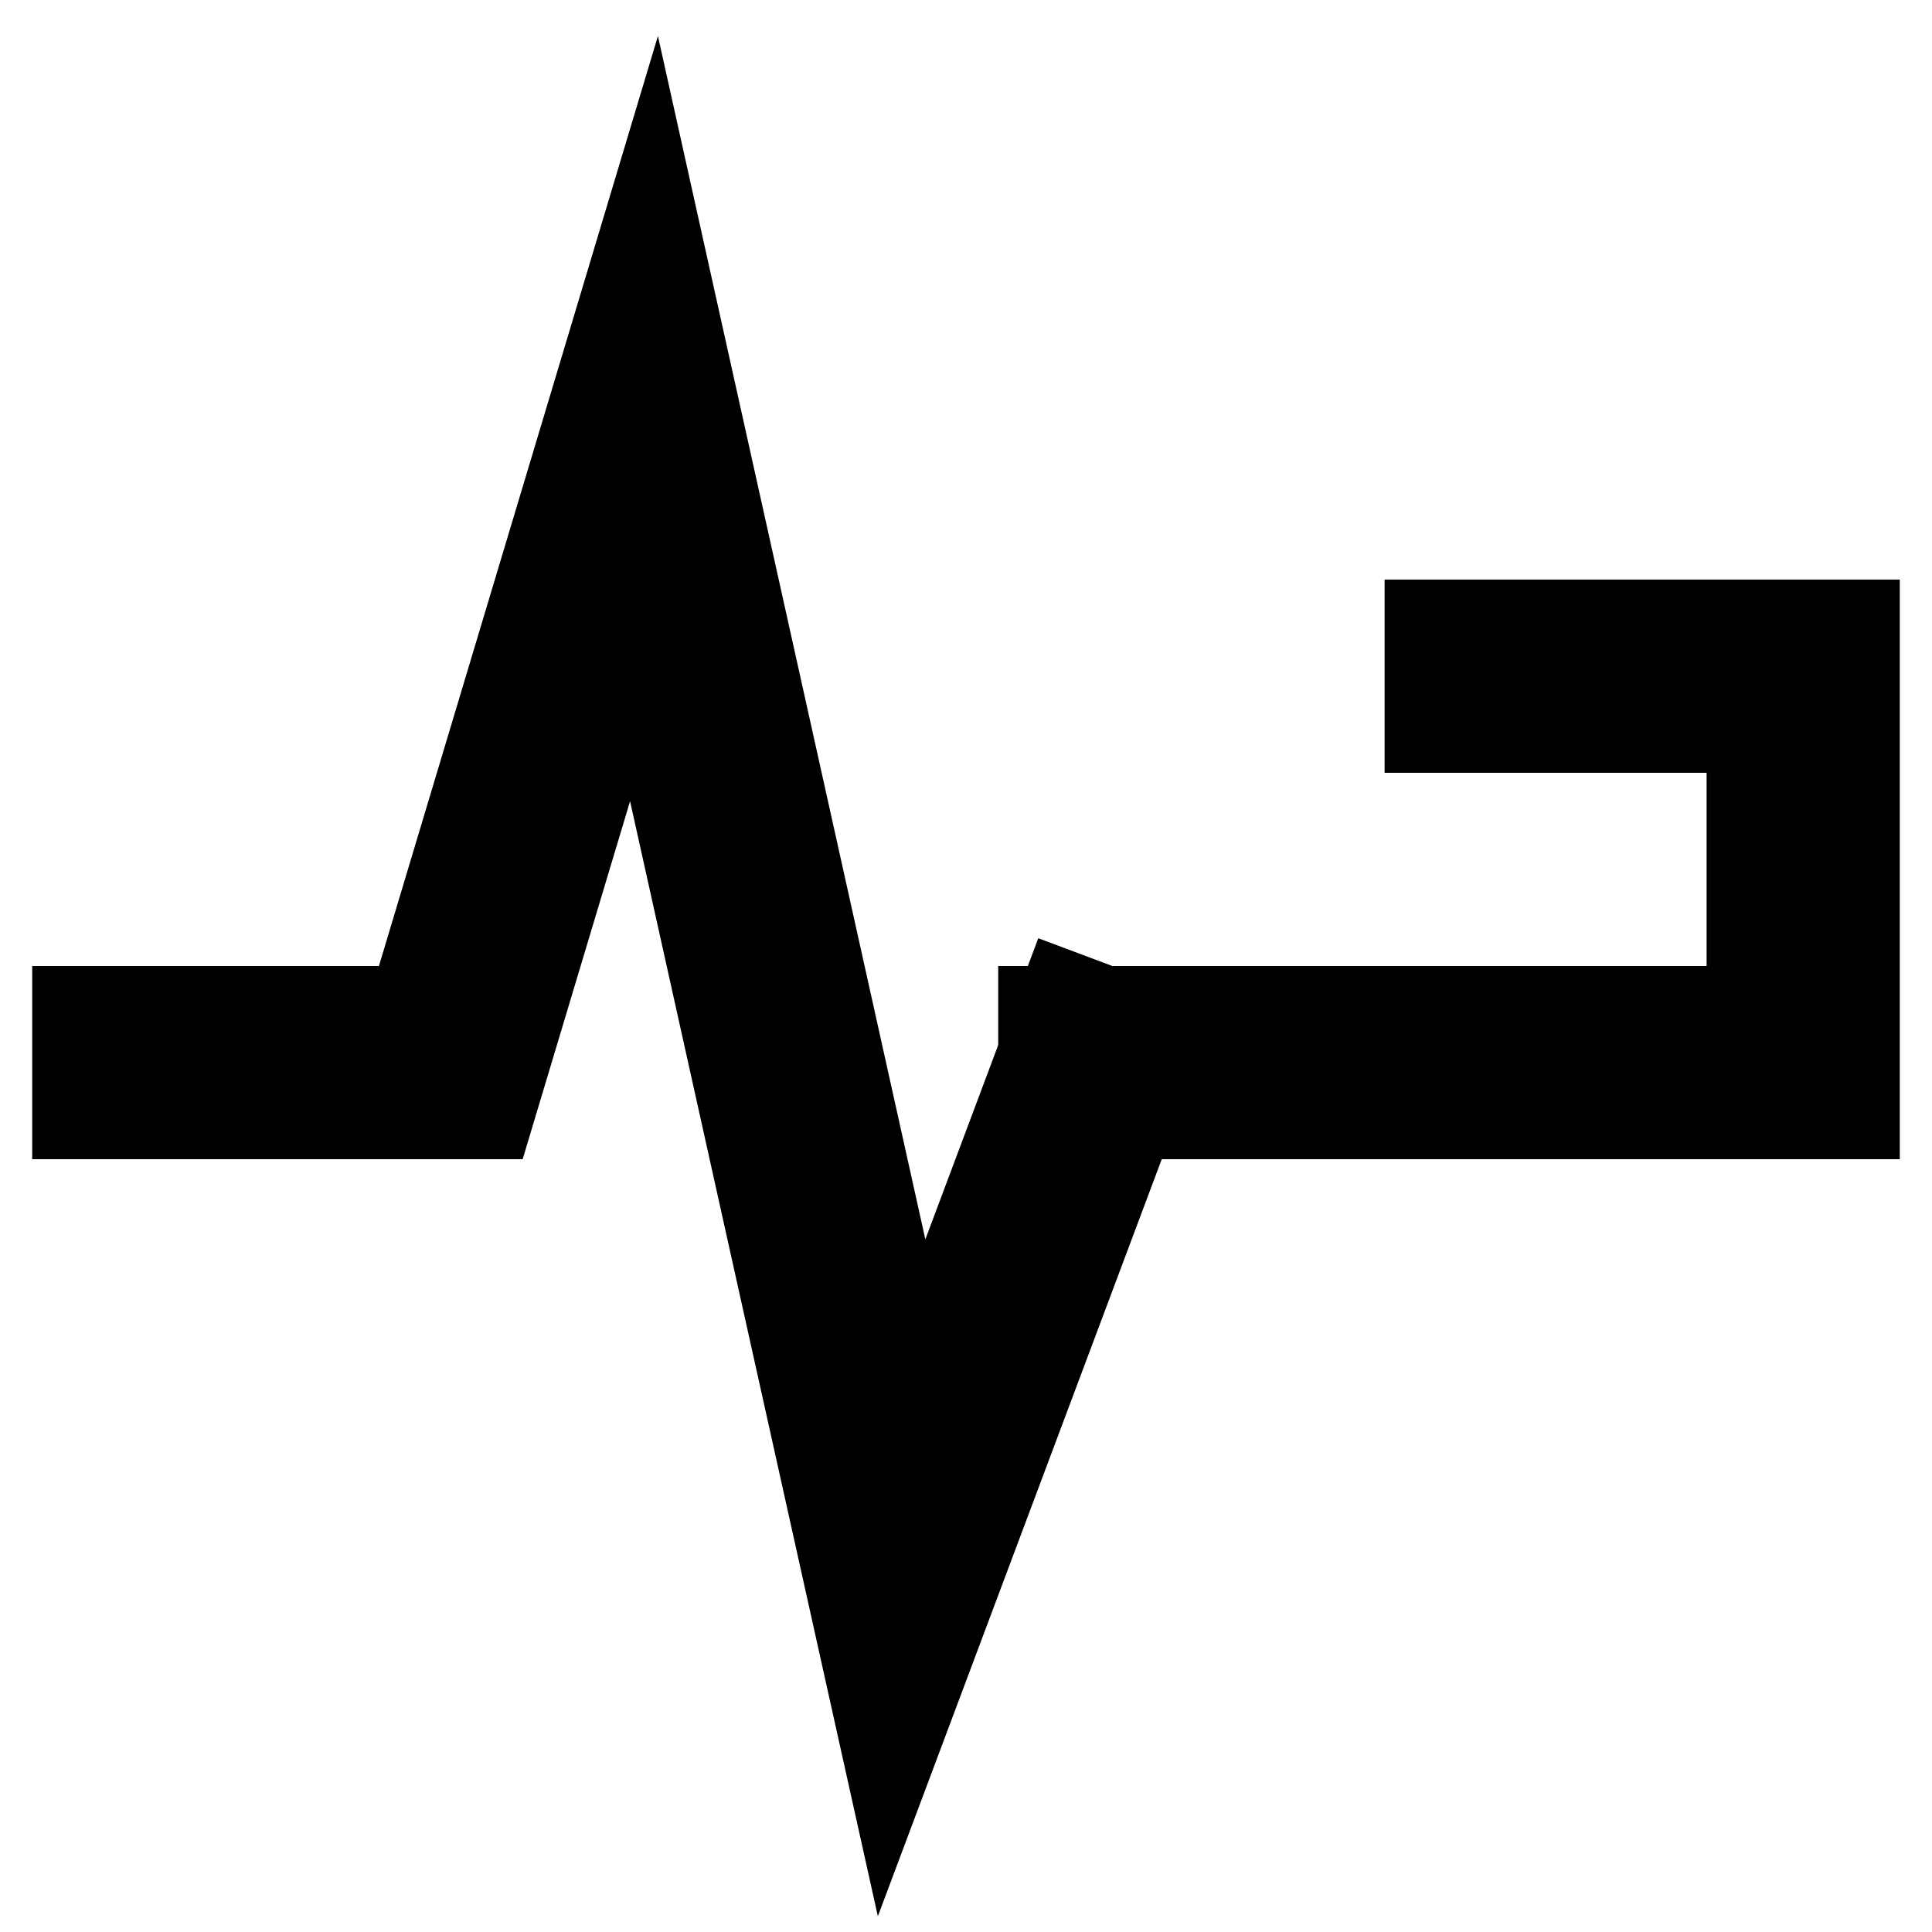
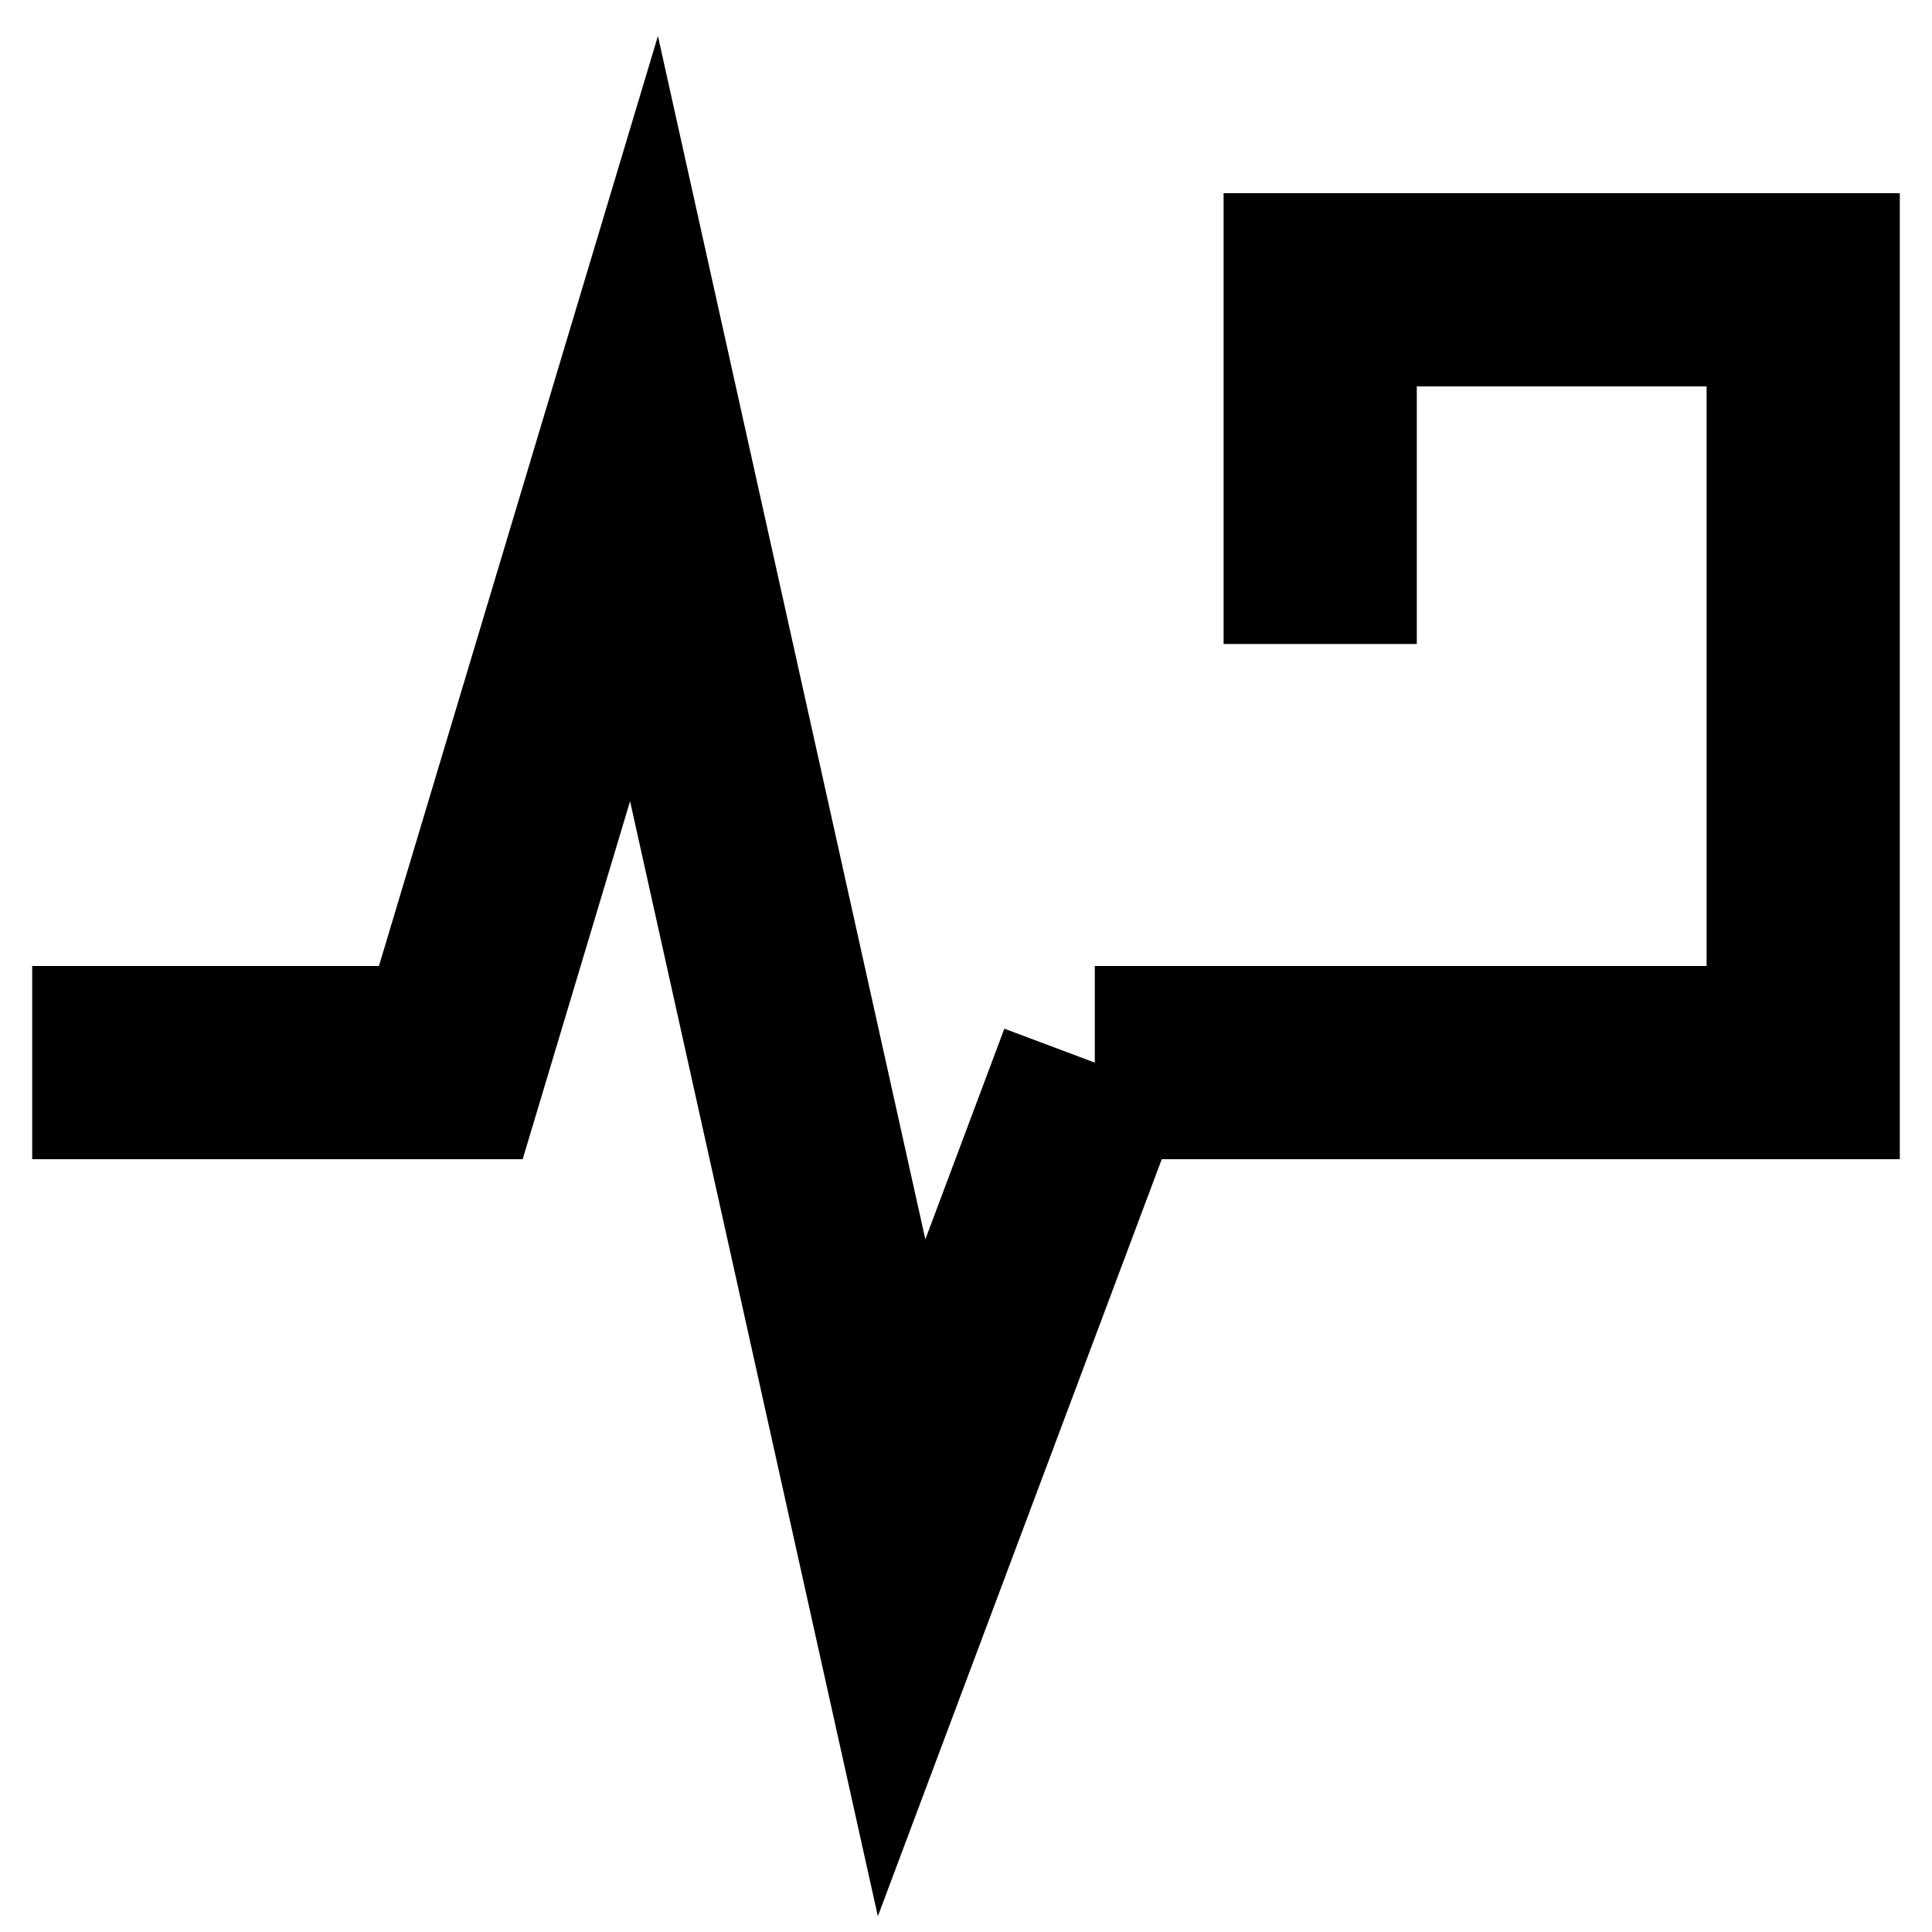
<svg xmlns="http://www.w3.org/2000/svg" width="36" height="36" viewBox="0 5 60 60">
-   <g fill="none" stroke="#000000" stroke-width="6" stroke-linecap="square" stroke-linejoin="miter">
-     <path d="M4 38H14L20 18L28 54L34 38" />
-     <path d="M34 38H56V26H46" />
+   <defs>
+     <clipPath id="c">
+       <path d="M0 0H31V35H61V70H0Z" />
+     </clipPath>
+   </defs>
+   <g fill="none" stroke="#000000" stroke-width="6" stroke-linecap="butt" stroke-linejoin="miter">
+     <path clip-path="url(#c)" d="M1 38H14L20 18L28 54L34 38" />
+     <path d="M34 38H56V14H41V25" />
  </g>
</svg>
